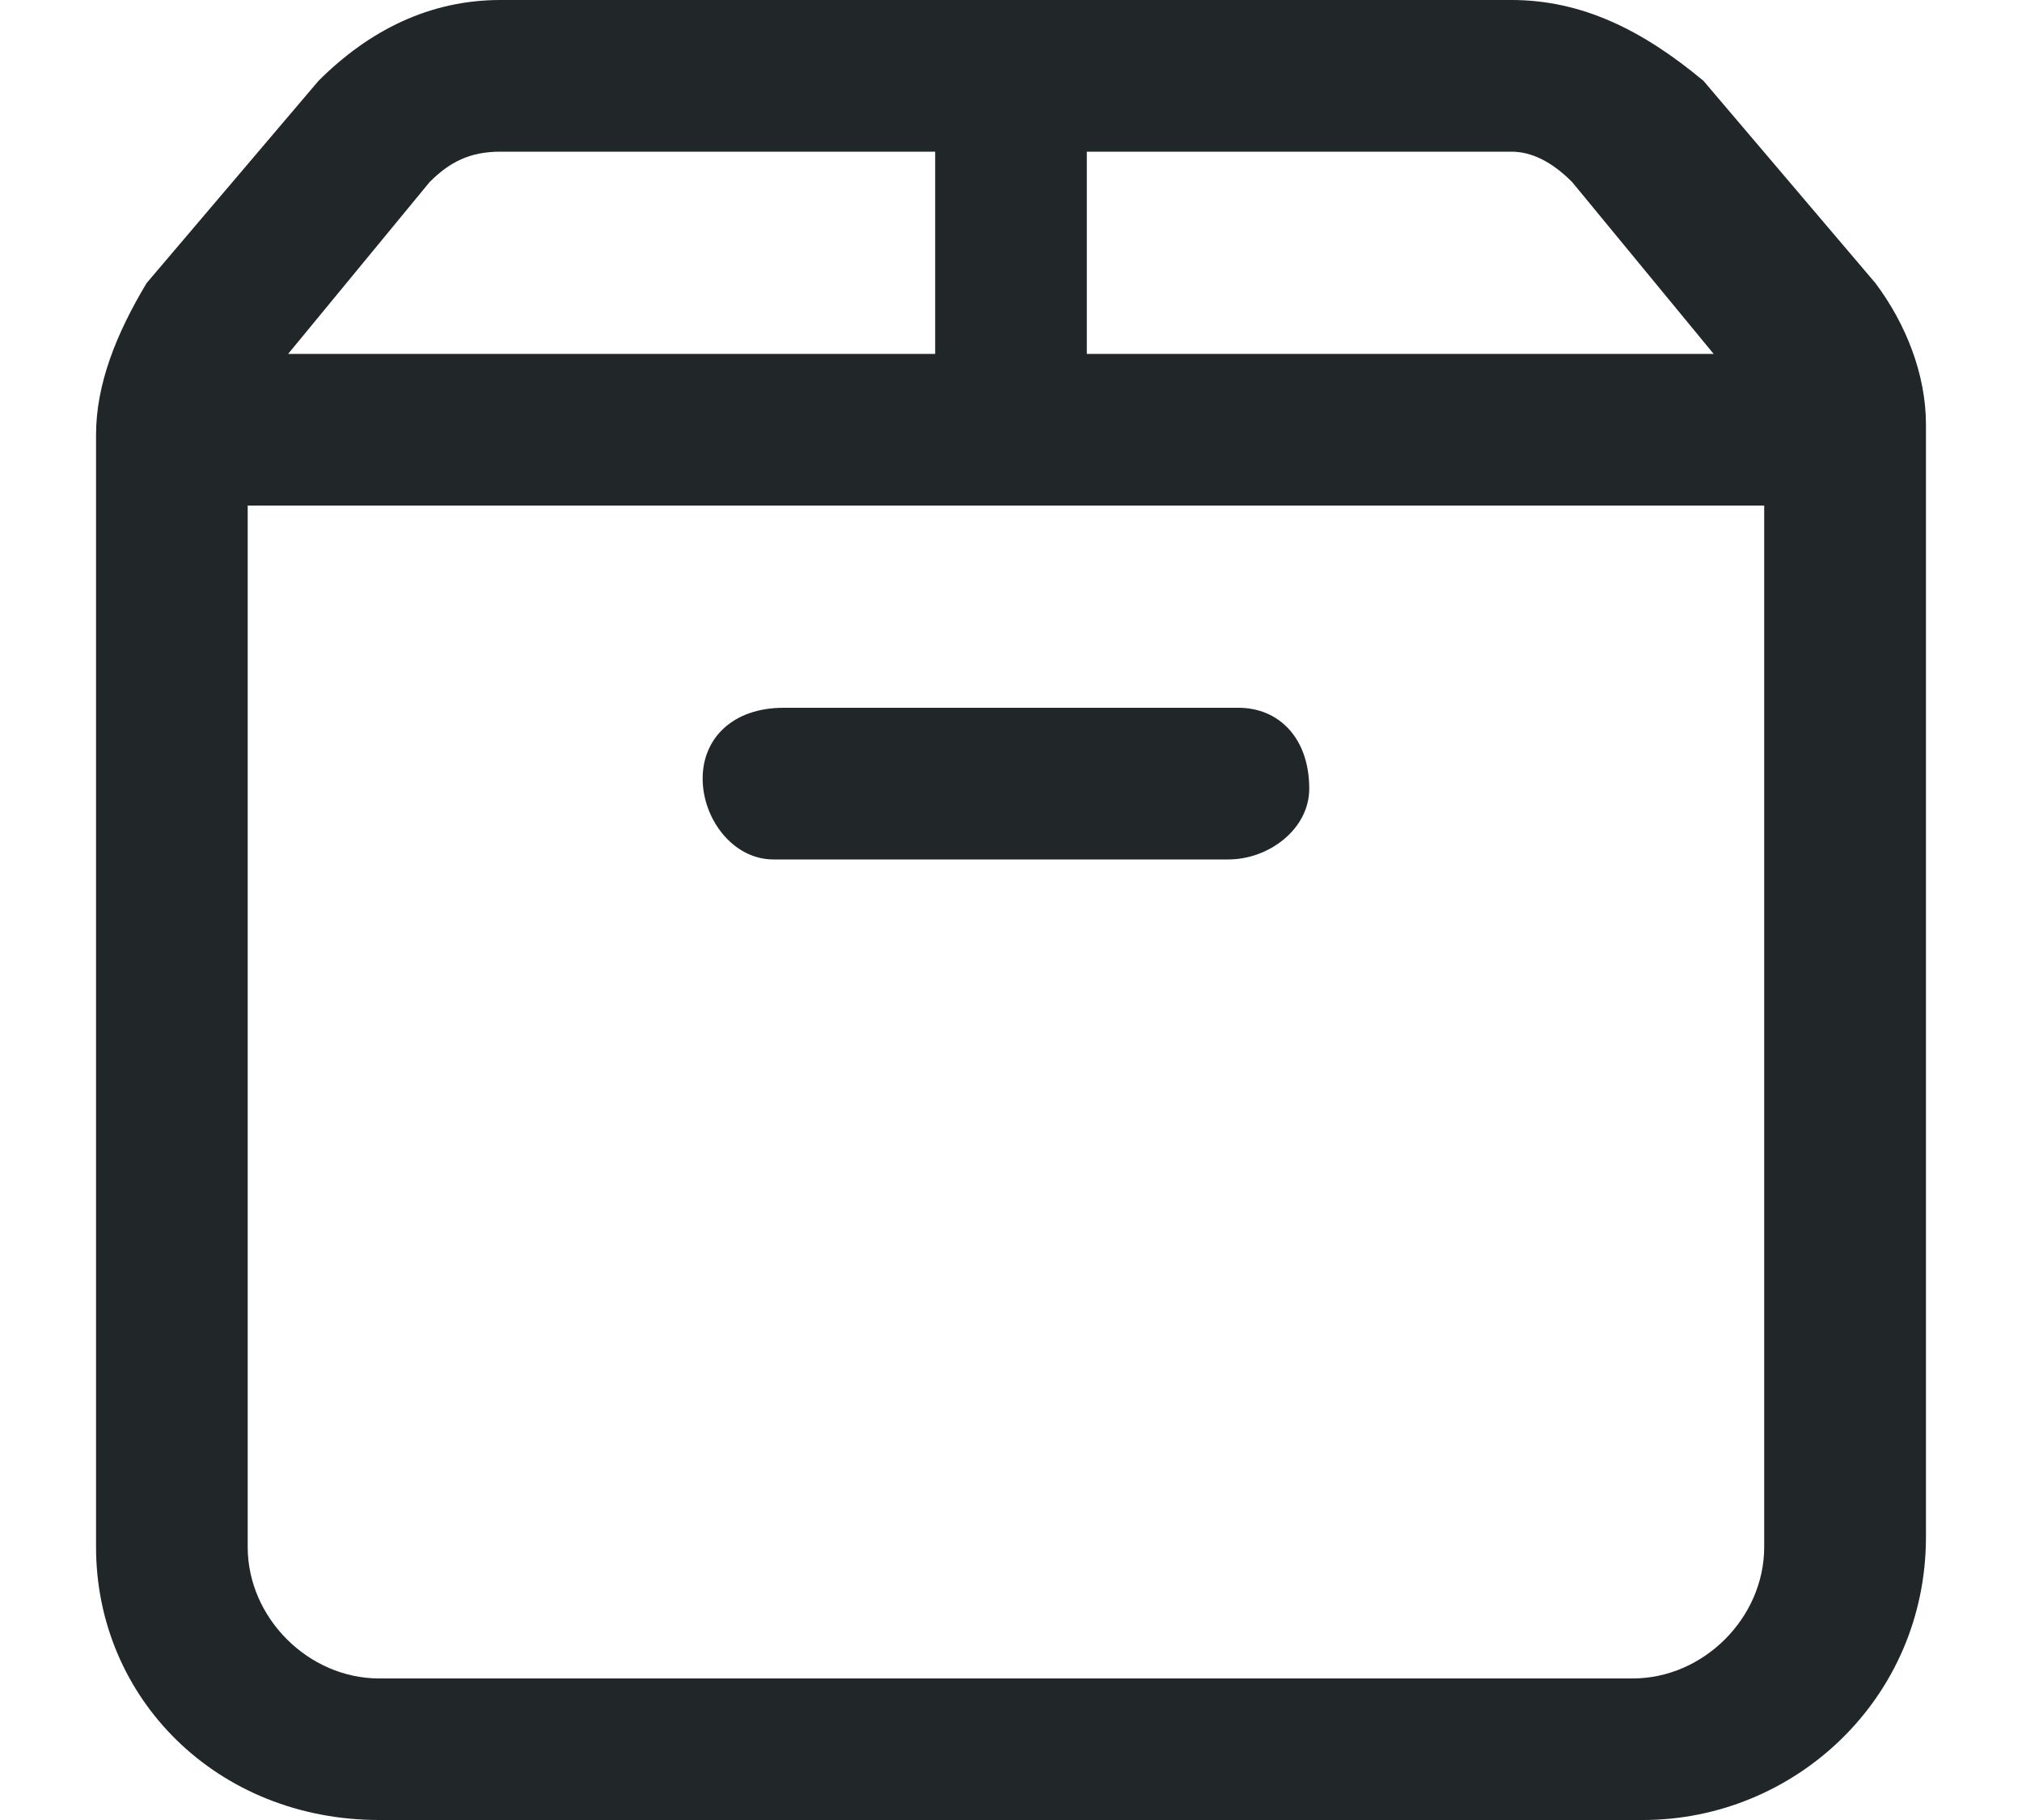
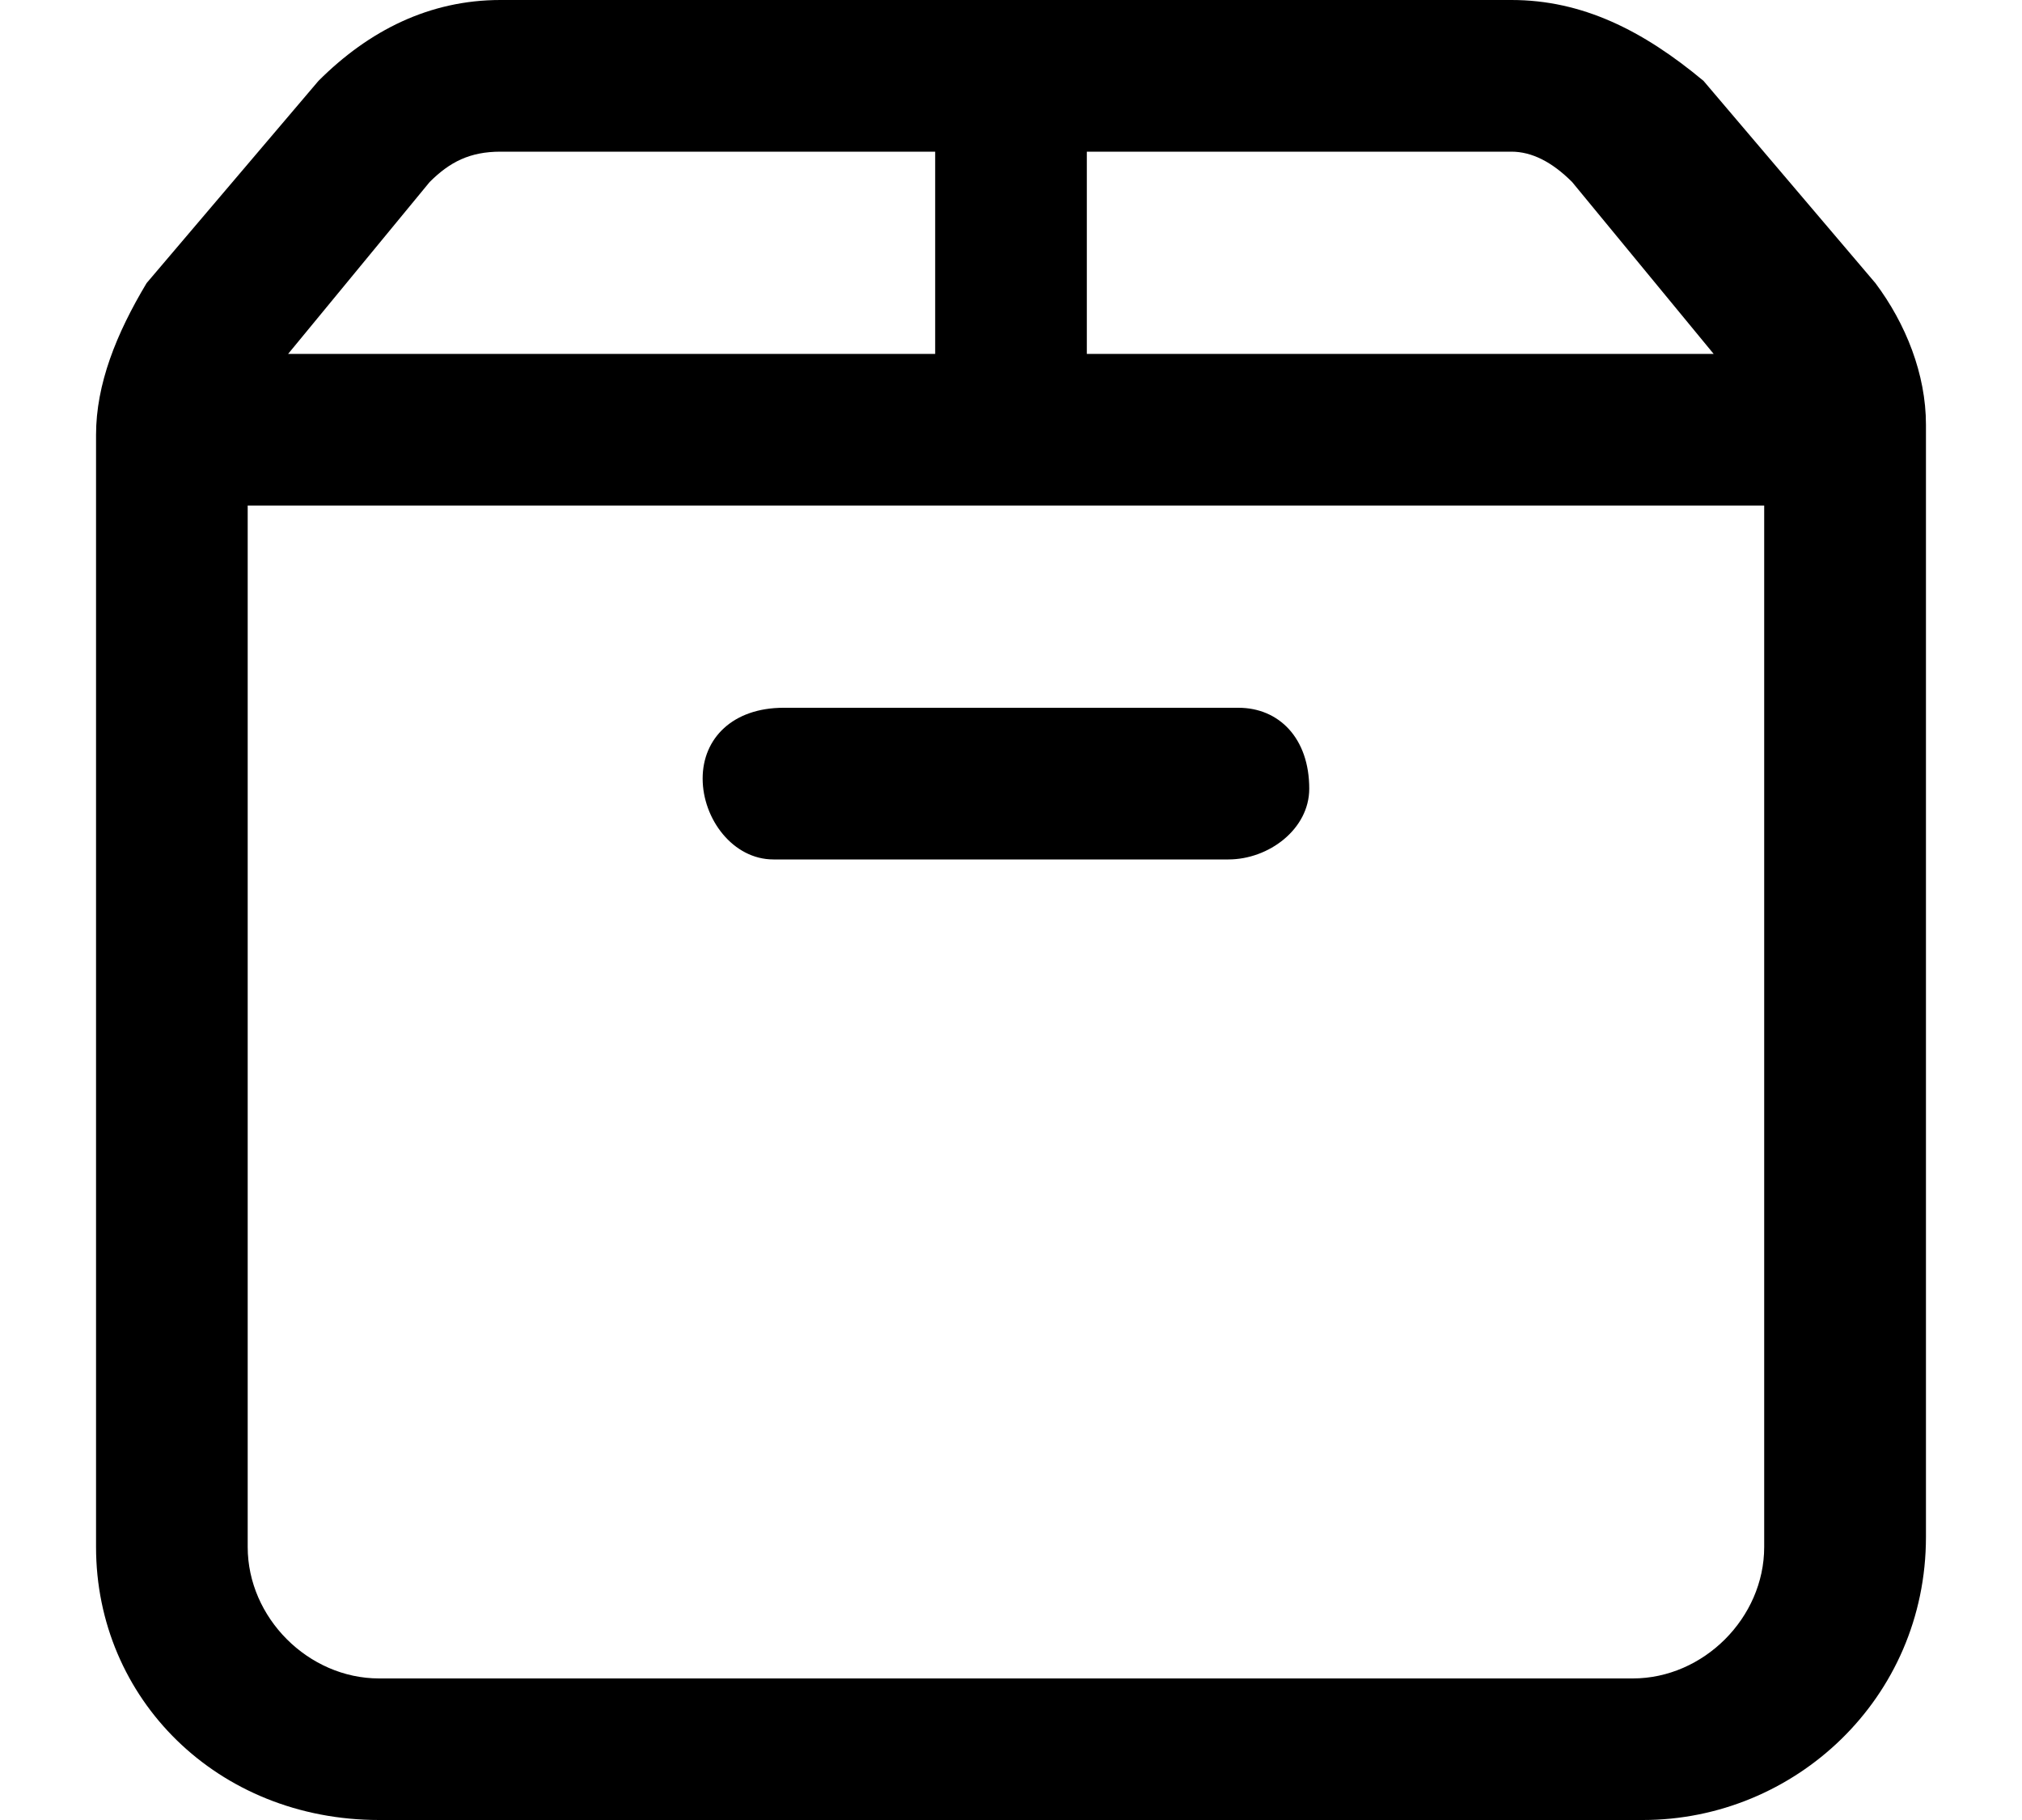
<svg xmlns="http://www.w3.org/2000/svg" viewBox="0 0 20 18">
-   <path d="M4.95 0C4.25 0 3.65 0.3 3.15 0.8L1.45 2.8C1.15 3.3 0.95 3.8 0.95 4.3V15.3C0.95 16.8 2.15 18 3.75 18H16.25C17.75 18 19.05 16.8 19.05 15.2V4.2C19.05 3.7 18.85 3.2 18.55 2.8L16.85 0.8C16.25 0.3 15.65 0 14.95 0H4.95ZM4.95 1.5H9.25V3.5H2.85L4.25 1.8C4.45 1.6 4.65 1.5 4.95 1.5ZM10.75 1.5H14.95C15.15 1.5 15.35 1.6 15.55 1.8L16.95 3.5H10.75V1.5ZM2.45 5H17.45V15.3C17.45 16 16.85 16.6 16.15 16.6H3.75C3.05 16.6 2.45 16 2.45 15.3V5ZM7.75 7C7.25 7 6.95 7.3 6.95 7.7C6.95 8.1 7.25 8.5 7.65 8.5H12.15C12.55 8.5 12.95 8.2 12.95 7.8C12.95 7.3 12.65 7 12.25 7H7.75Z" fill="#212629" />
+   <path d="M4.95 0C4.25 0 3.65 0.3 3.15 0.8L1.45 2.8C1.15 3.3 0.95 3.8 0.95 4.3V15.3C0.95 16.8 2.15 18 3.75 18H16.25C17.75 18 19.05 16.8 19.05 15.2V4.2C19.05 3.7 18.85 3.2 18.55 2.8L16.85 0.8C16.25 0.3 15.65 0 14.95 0H4.95ZM4.95 1.5H9.25V3.5H2.85L4.25 1.8C4.45 1.6 4.65 1.5 4.95 1.5ZM10.75 1.5H14.95C15.15 1.5 15.35 1.6 15.55 1.8L16.95 3.5H10.75V1.5ZM2.45 5H17.45V15.3C17.45 16 16.85 16.6 16.15 16.6H3.75C3.05 16.6 2.45 16 2.45 15.3V5ZM7.75 7C7.25 7 6.95 7.3 6.95 7.7C6.95 8.1 7.25 8.5 7.65 8.5H12.15C12.55 8.5 12.95 8.2 12.95 7.8C12.95 7.3 12.65 7 12.25 7H7.75Z" />
</svg>
